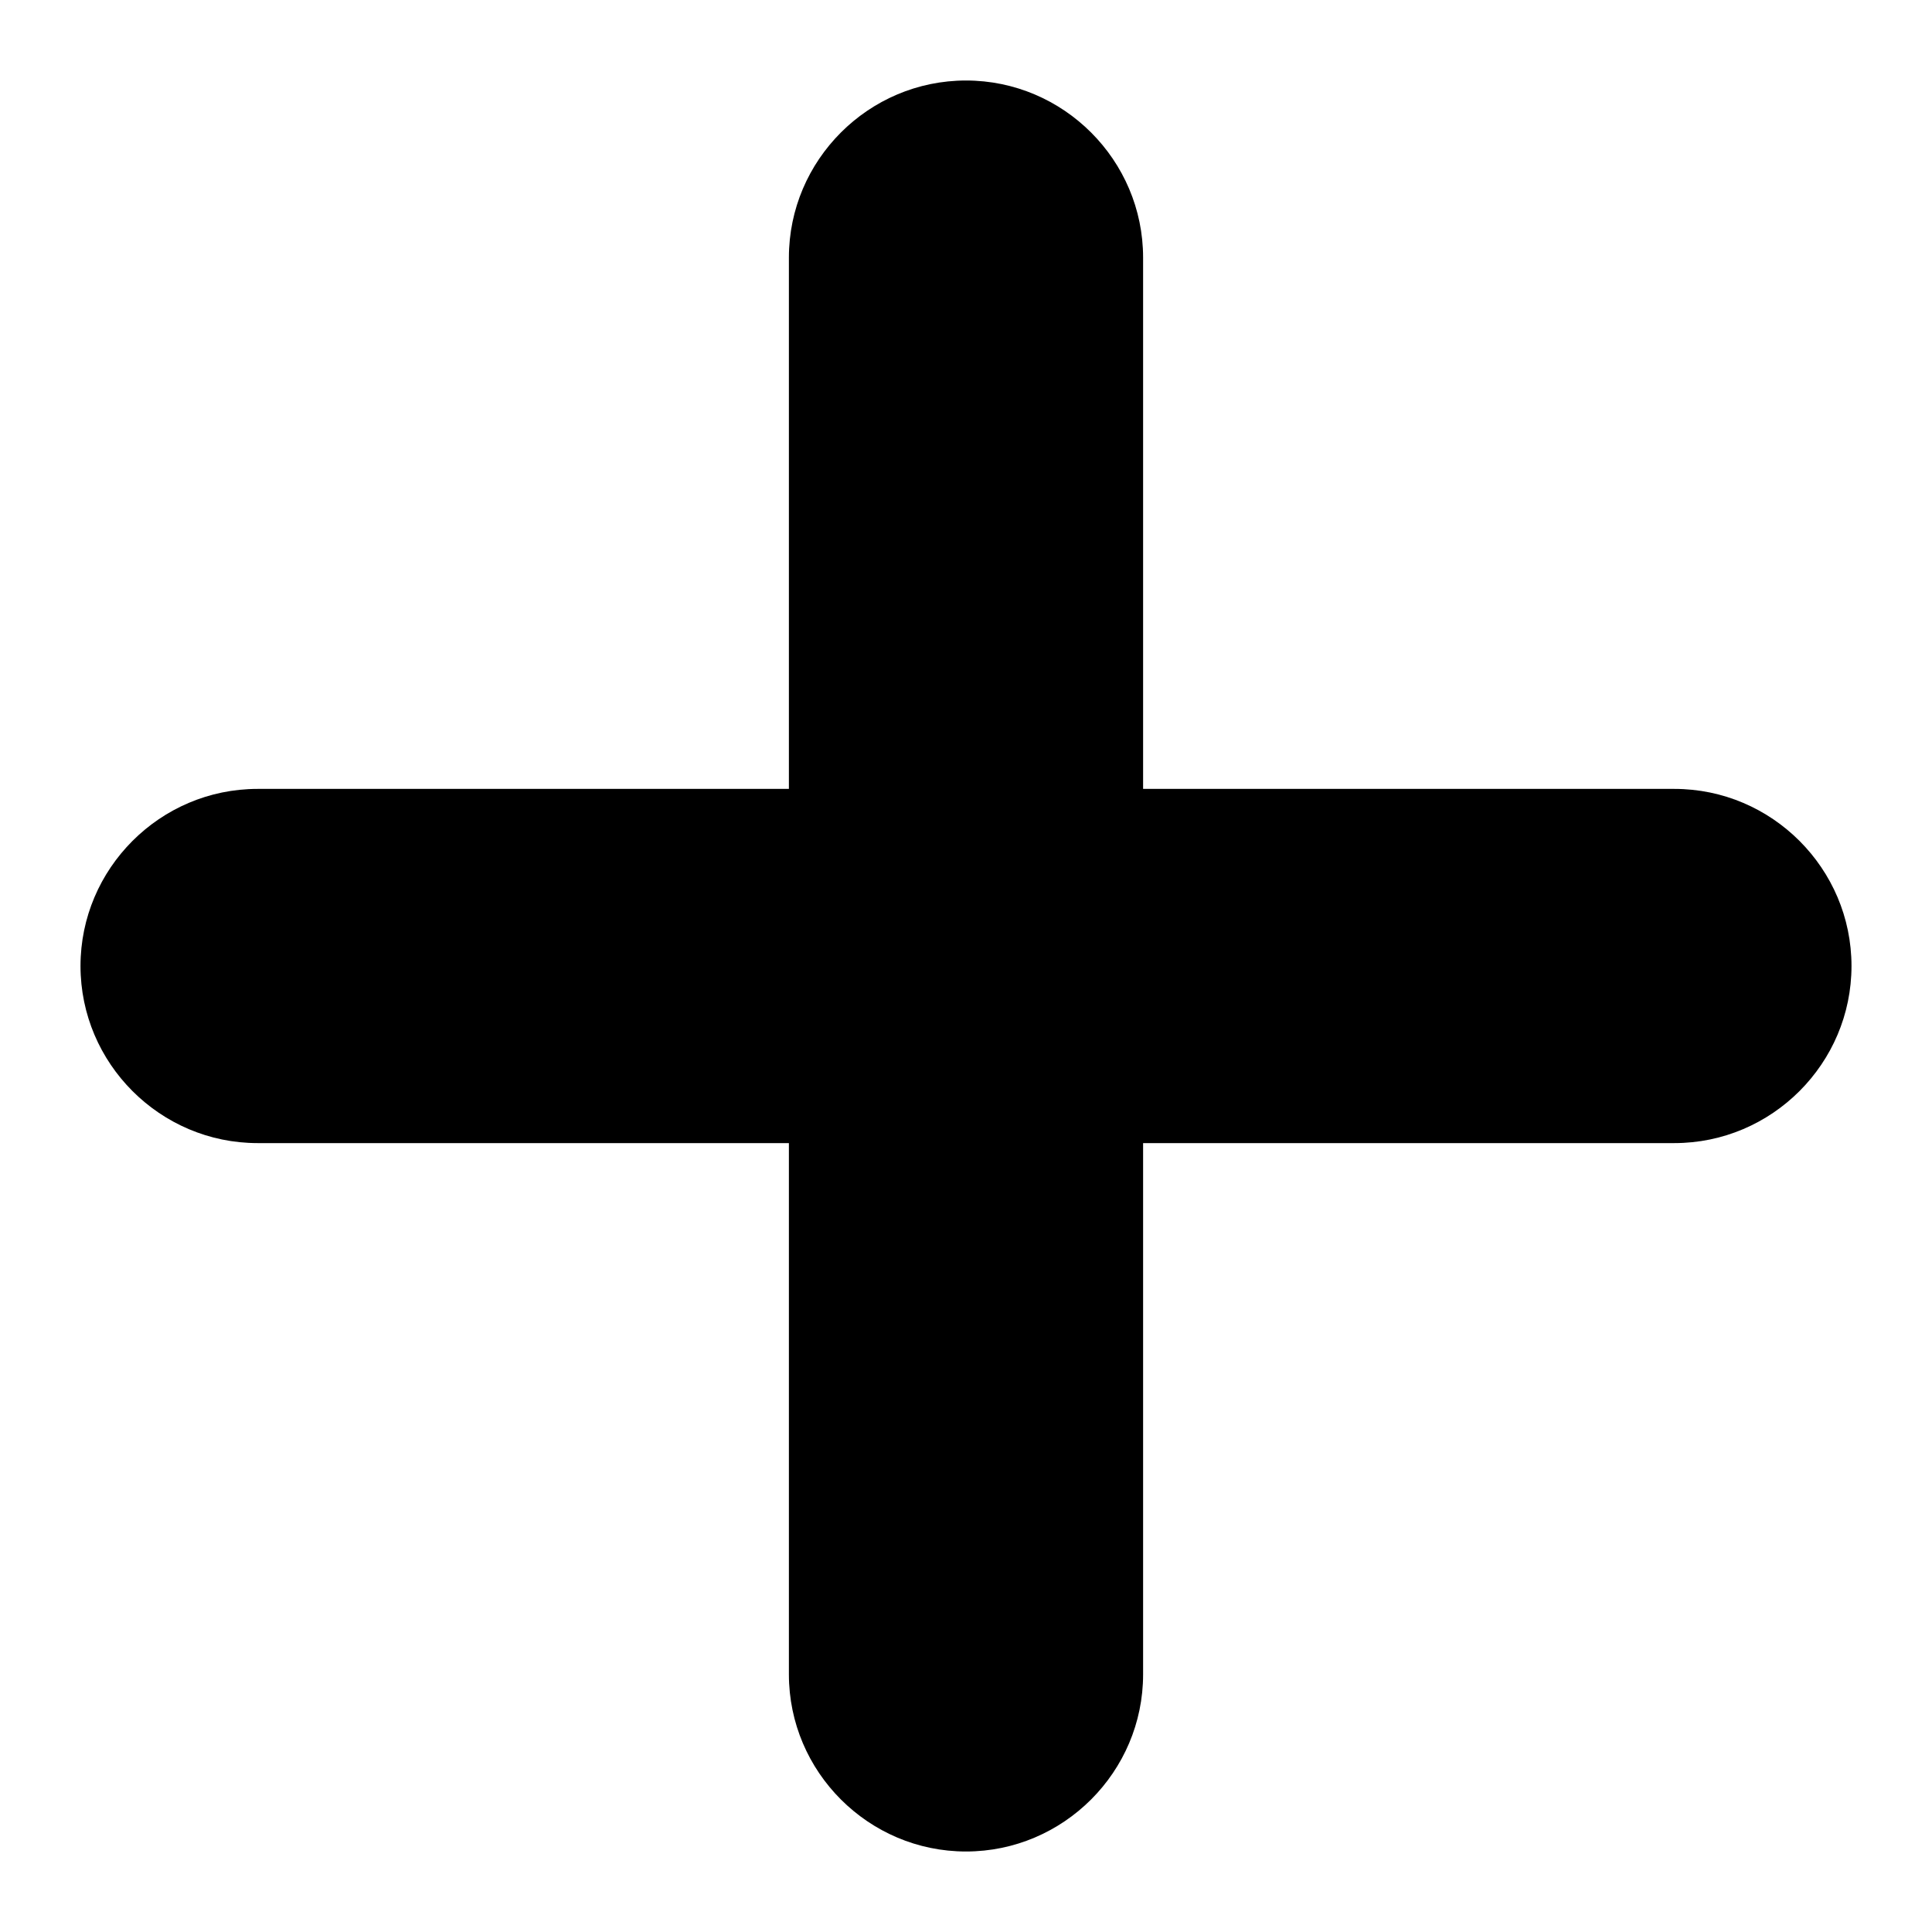
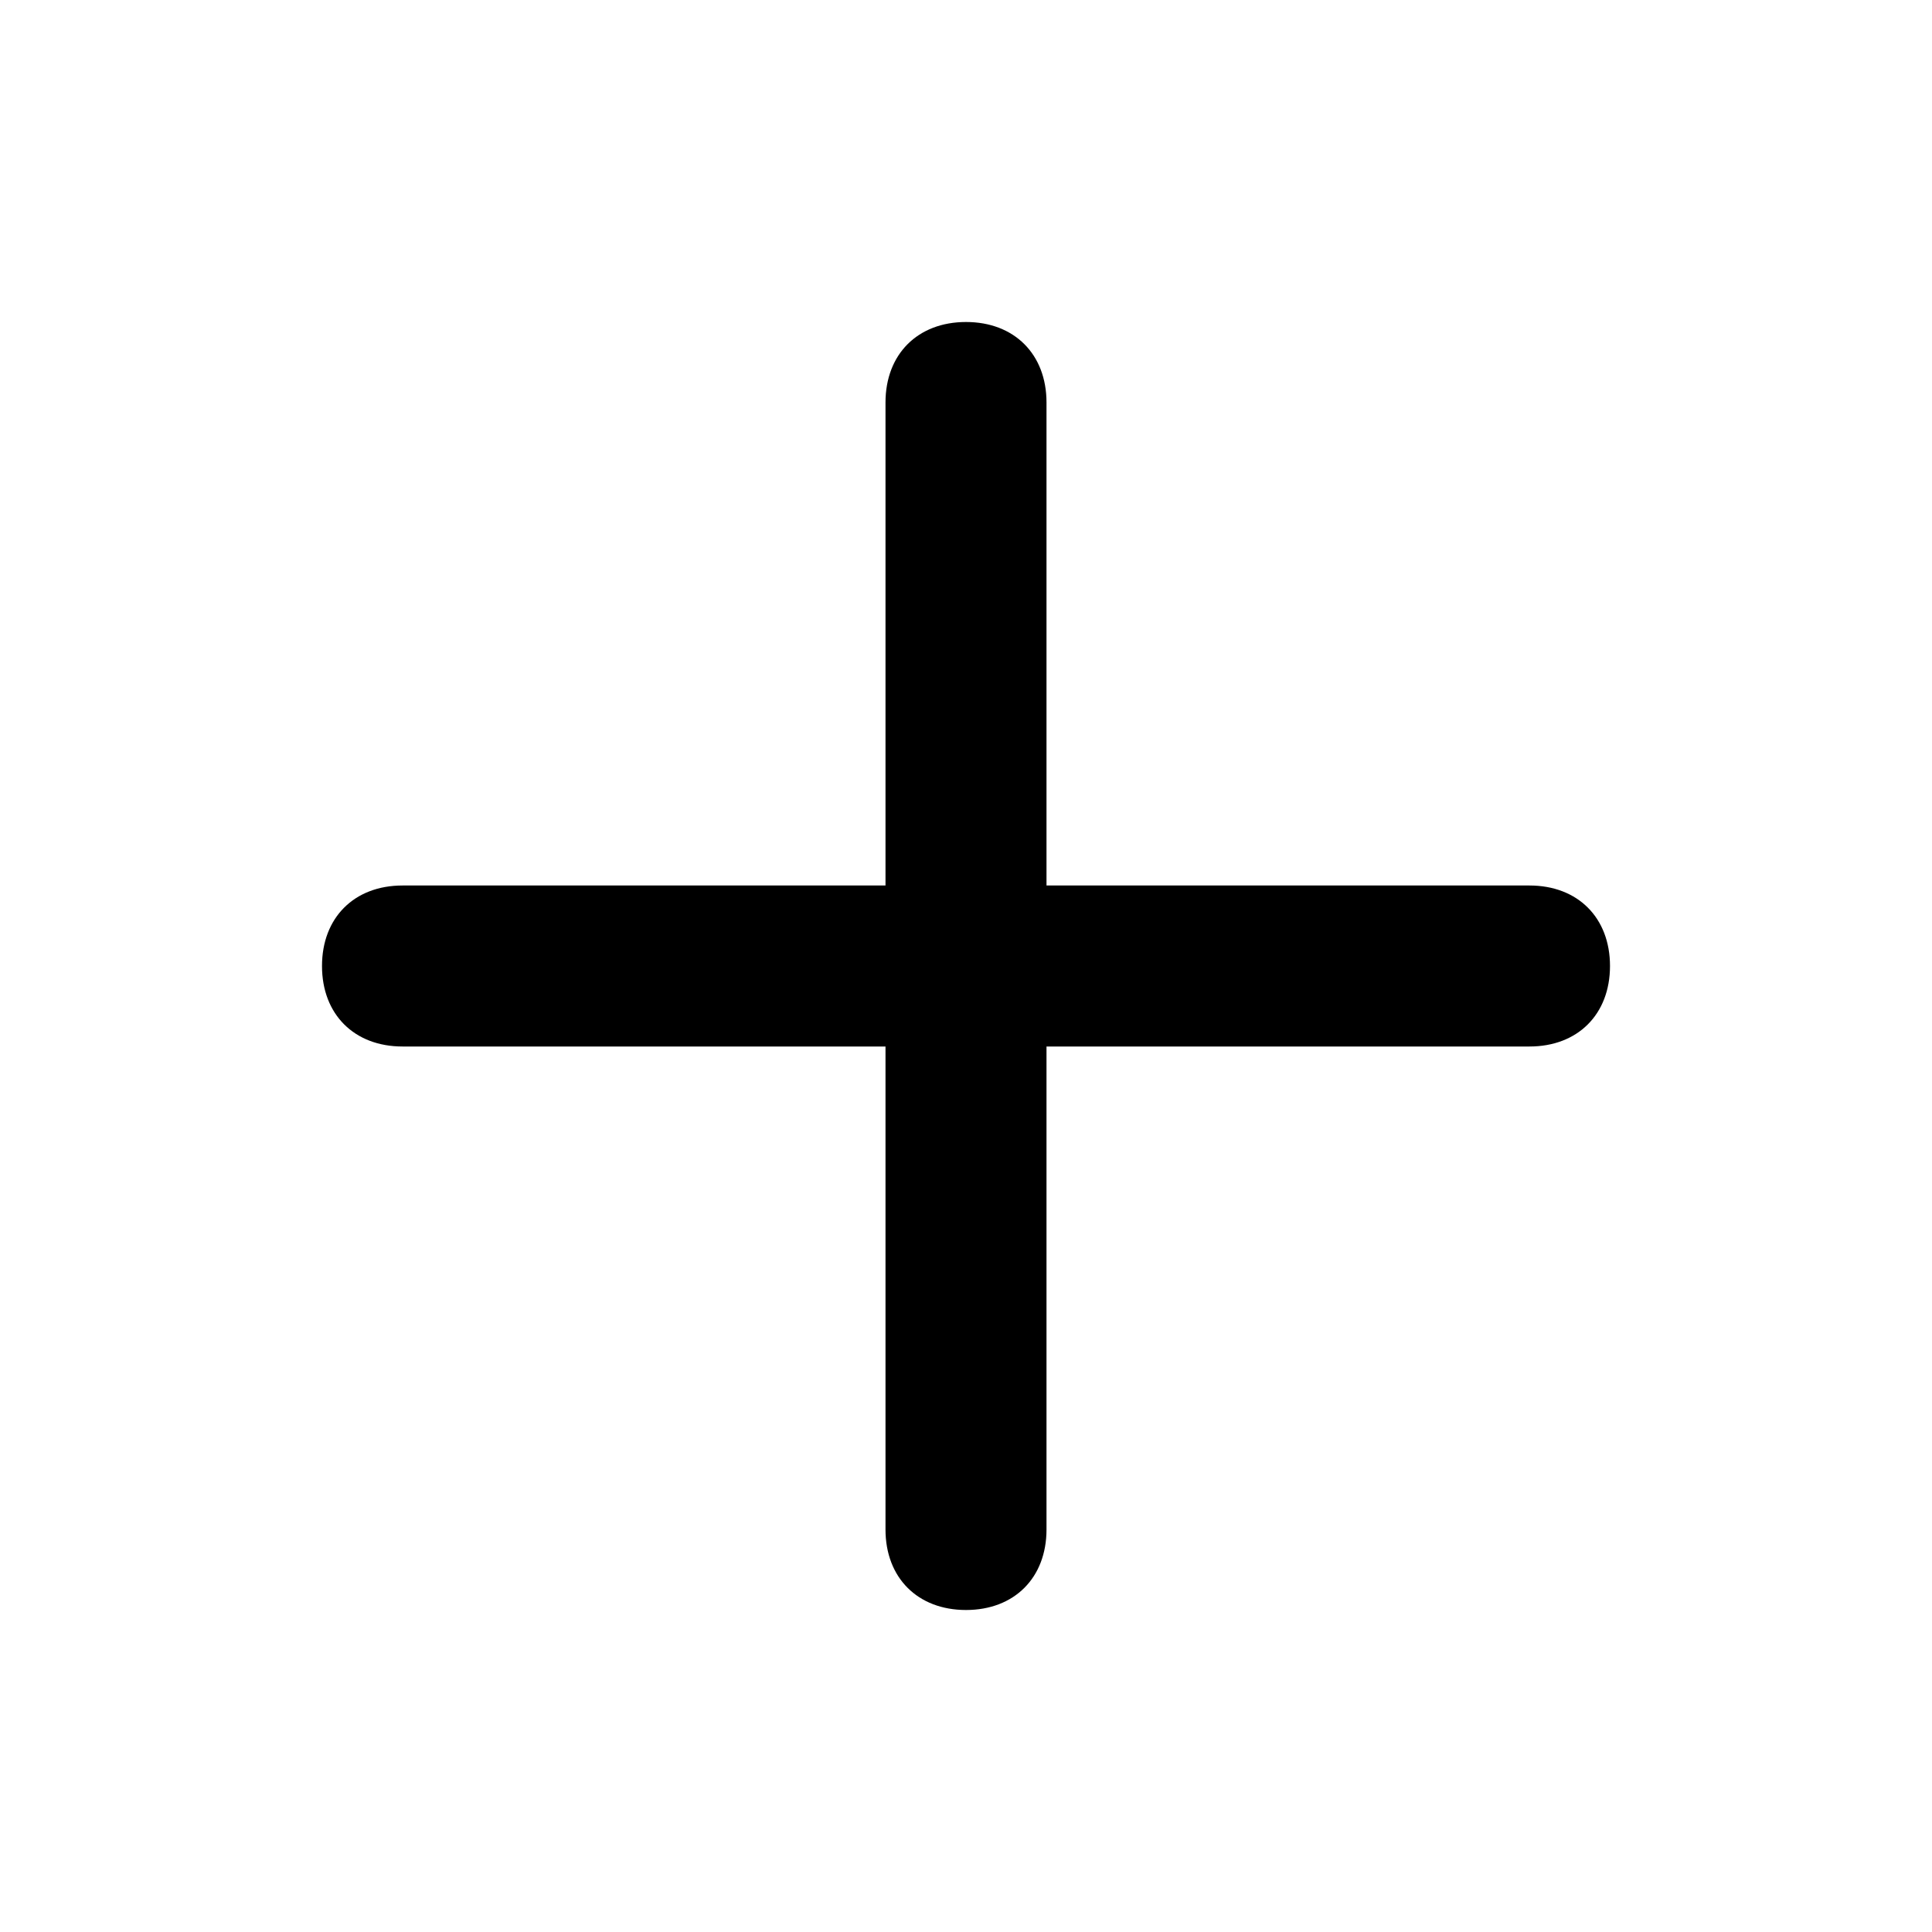
- <svg xmlns="http://www.w3.org/2000/svg" viewBox="0 0 18 18">
-   <path d="M9 0.75C8.092 0.75 7.35 1.492 7.35 2.4V7.35H2.4C1.492 7.35 0.75 8.092 0.75 9C0.75 9.908 1.492 10.65 2.4 10.65H7.35V15.6C7.35 16.508 8.092 17.25 9 17.25C9.908 17.25 10.65 16.508 10.65 15.6V10.65H15.6C16.508 10.65 17.25 9.908 17.25 9C17.25 8.092 16.508 7.35 15.6 7.35H10.65V2.4C10.65 1.492 9.908 0.75 9 0.75Z" />
+ <svg xmlns="http://www.w3.org/2000/svg" viewBox="0 0 24 24">
+   <path d="M20 12C20 12.6 19.6 13 19 13H13V19C13 19.6 12.6 20 12 20C11.4 20 11 19.6 11 19V13H5C4.4 13 4 12.6 4 12C4 11.4 4.4 11 5 11H11V5C11 4.4 11.4 4 12 4C12.6 4 13 4.4 13 5V11H19C19.6 11 20 11.4 20 12Z" />
</svg>
